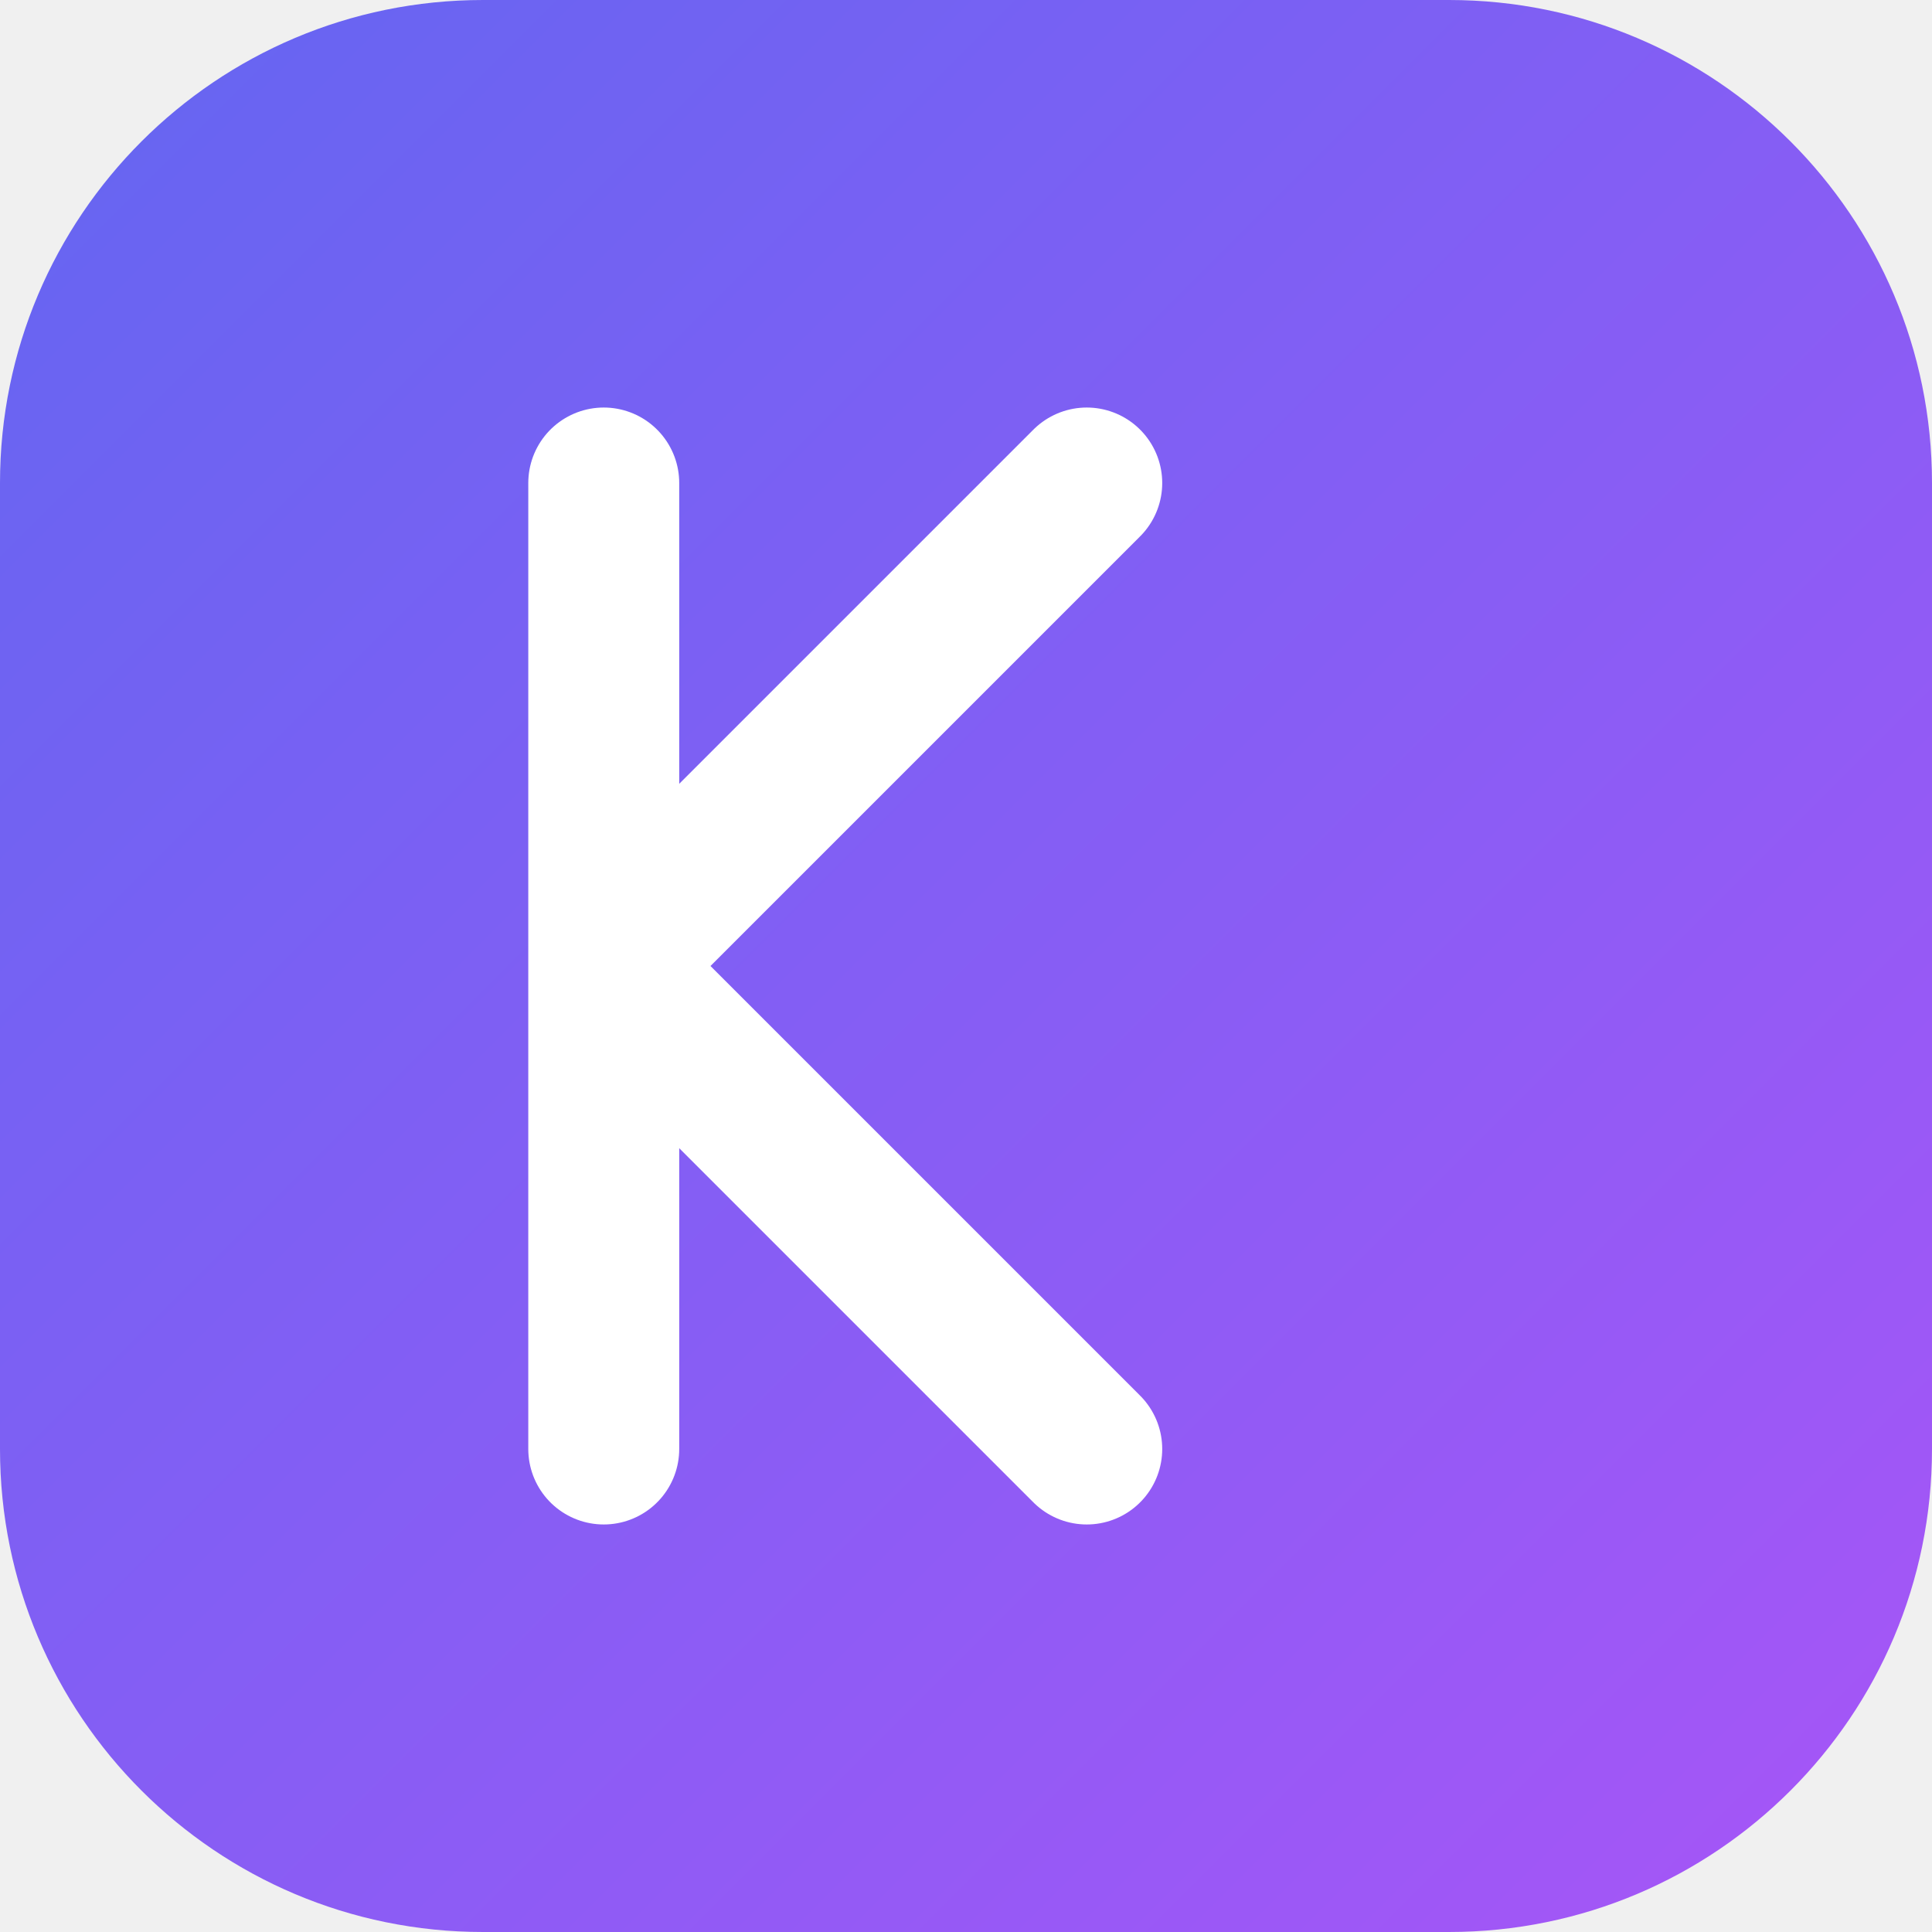
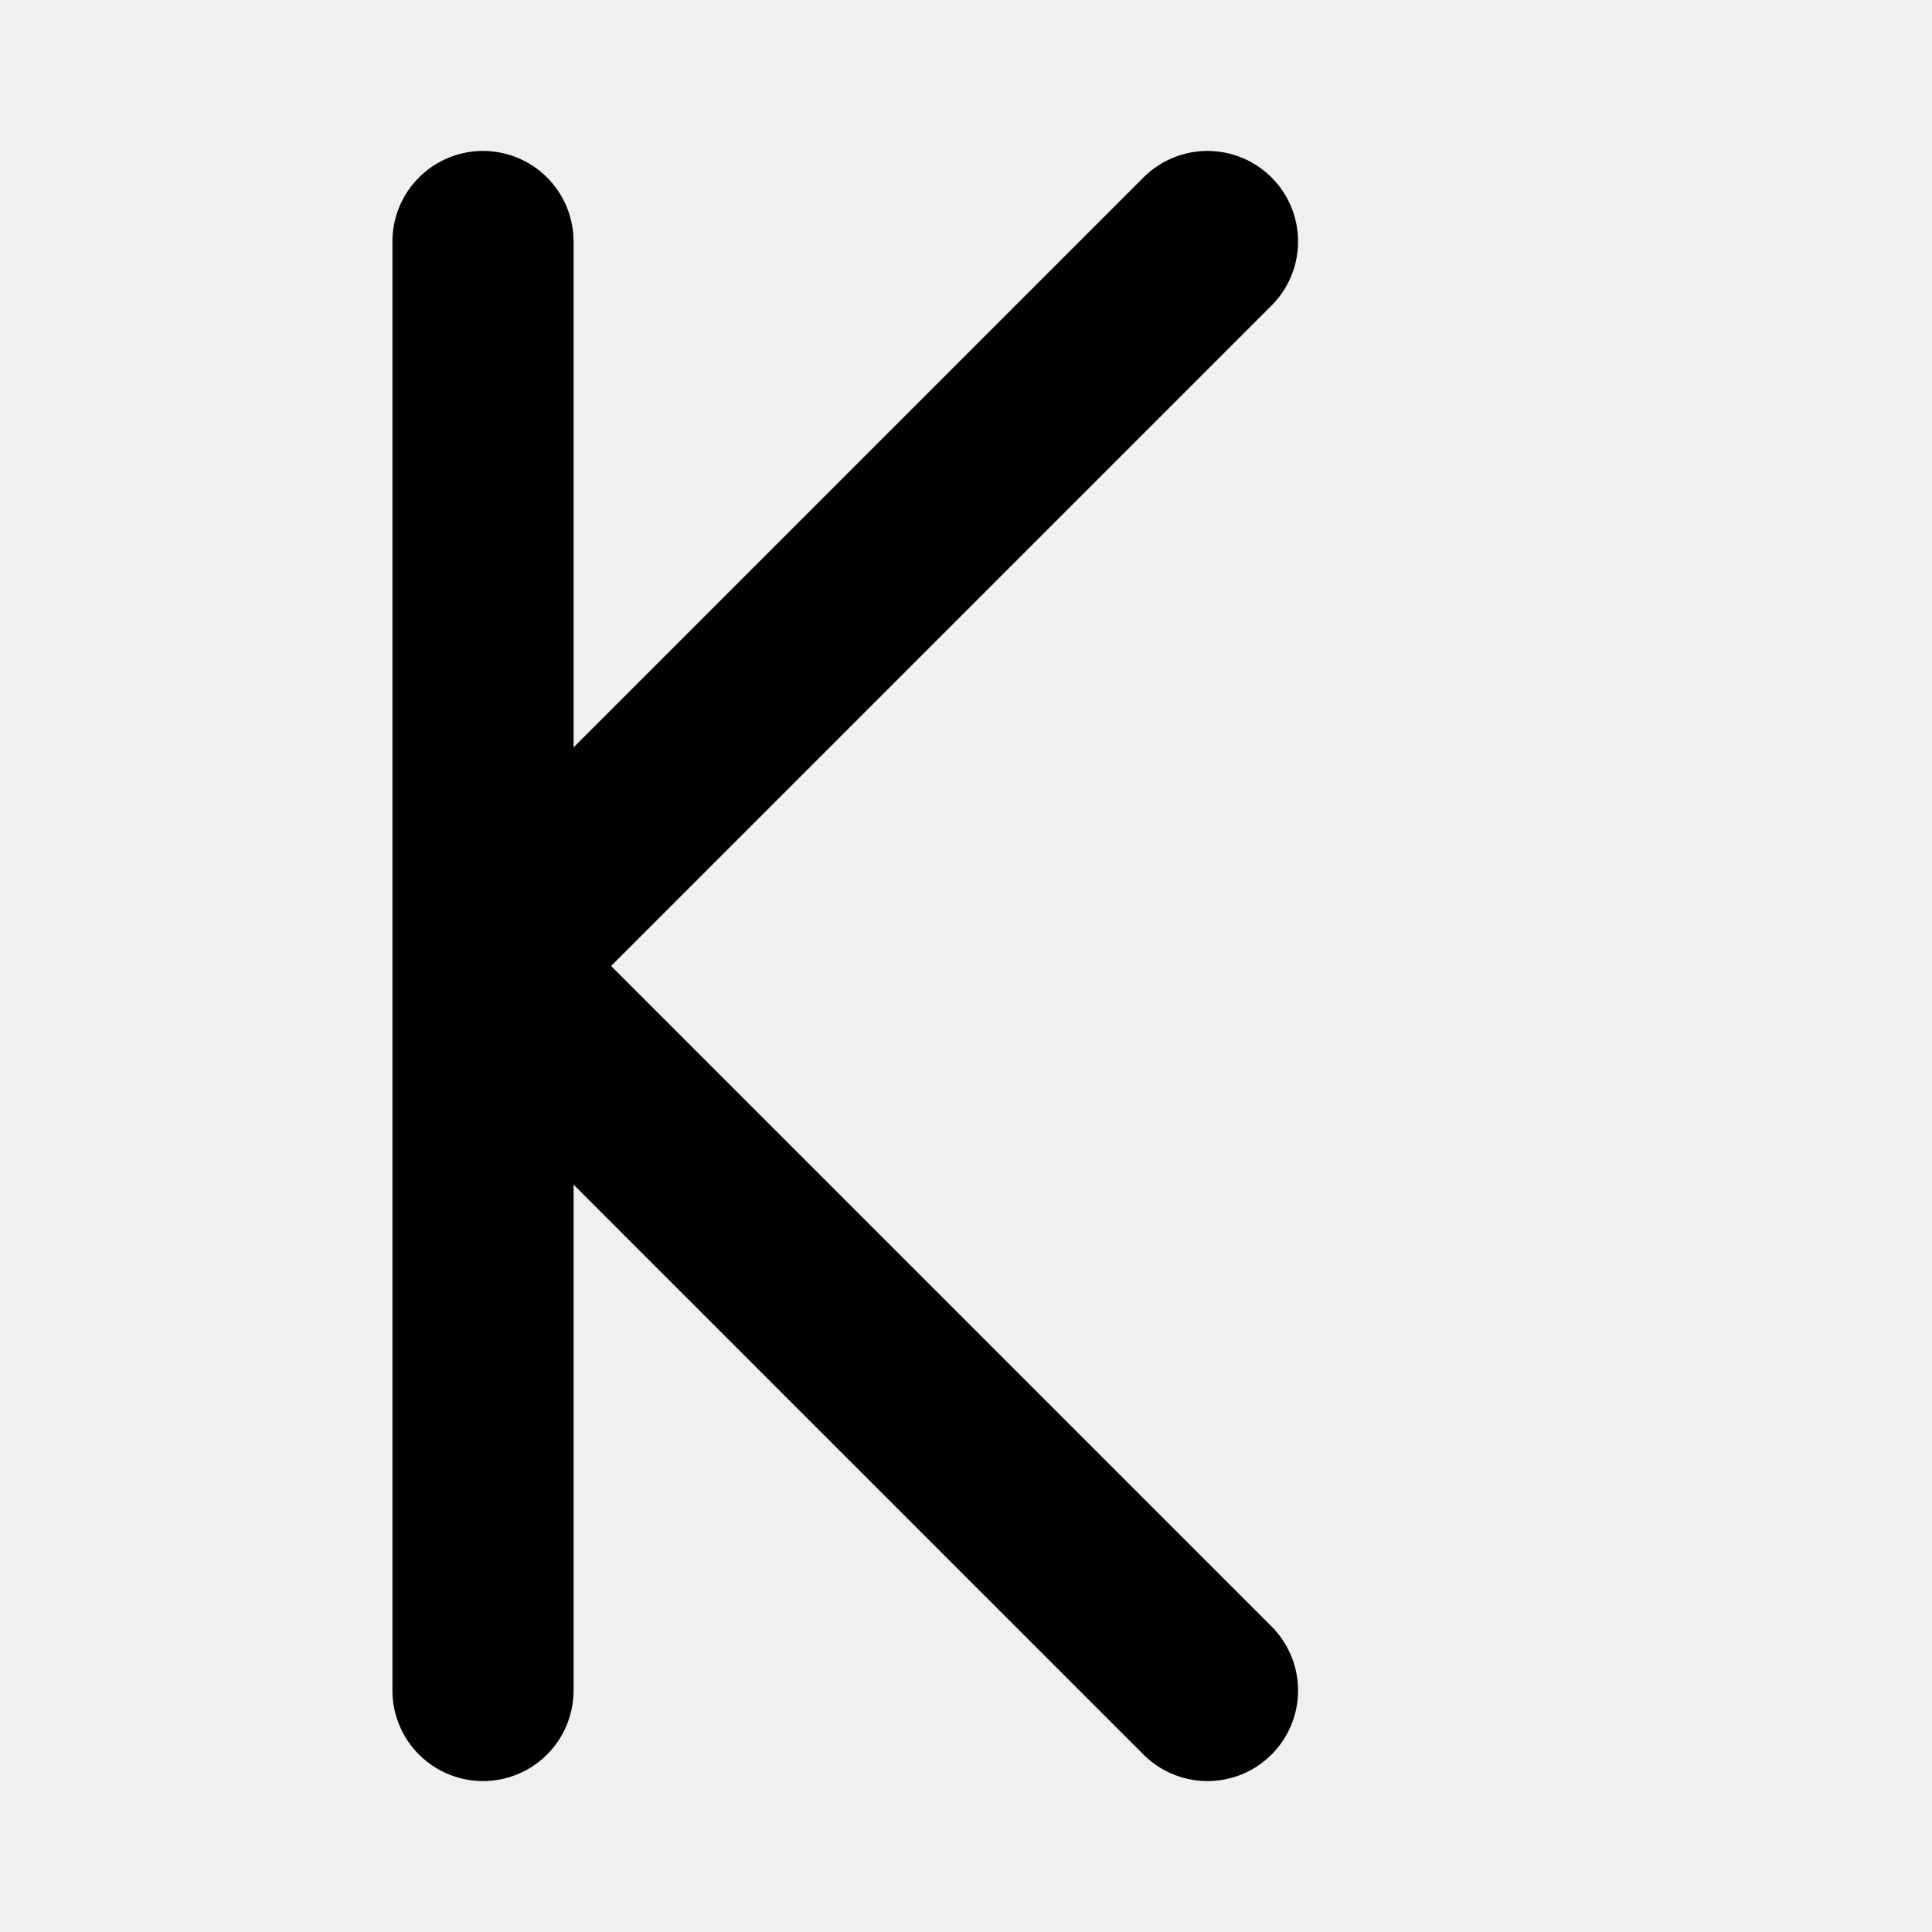
<svg xmlns="http://www.w3.org/2000/svg" viewBox="0 0 32 32">
-   <defs>
-     <linearGradient id="g" x1="0%" y1="0%" x2="100%" y2="100%">
-       <stop offset="0%" stop-color="#6366f1" />
-       <stop offset="100%" stop-color="#a855f7" />
-     </linearGradient>
-   </defs>
-   <rect width="32" height="32" rx="8" fill="url(#g)" />
-   <path d="M10 8v16M10 16l8-8M10 16l8 8" stroke="#fff" stroke-width="2.5" stroke-linecap="round" stroke-linejoin="round" fill="none" />
+   <path d="M8 4v24M8 16l12-12M8 16l12 12" stroke="#000" stroke-width="3" stroke-linecap="round" stroke-linejoin="round" fill="none" />
</svg>
